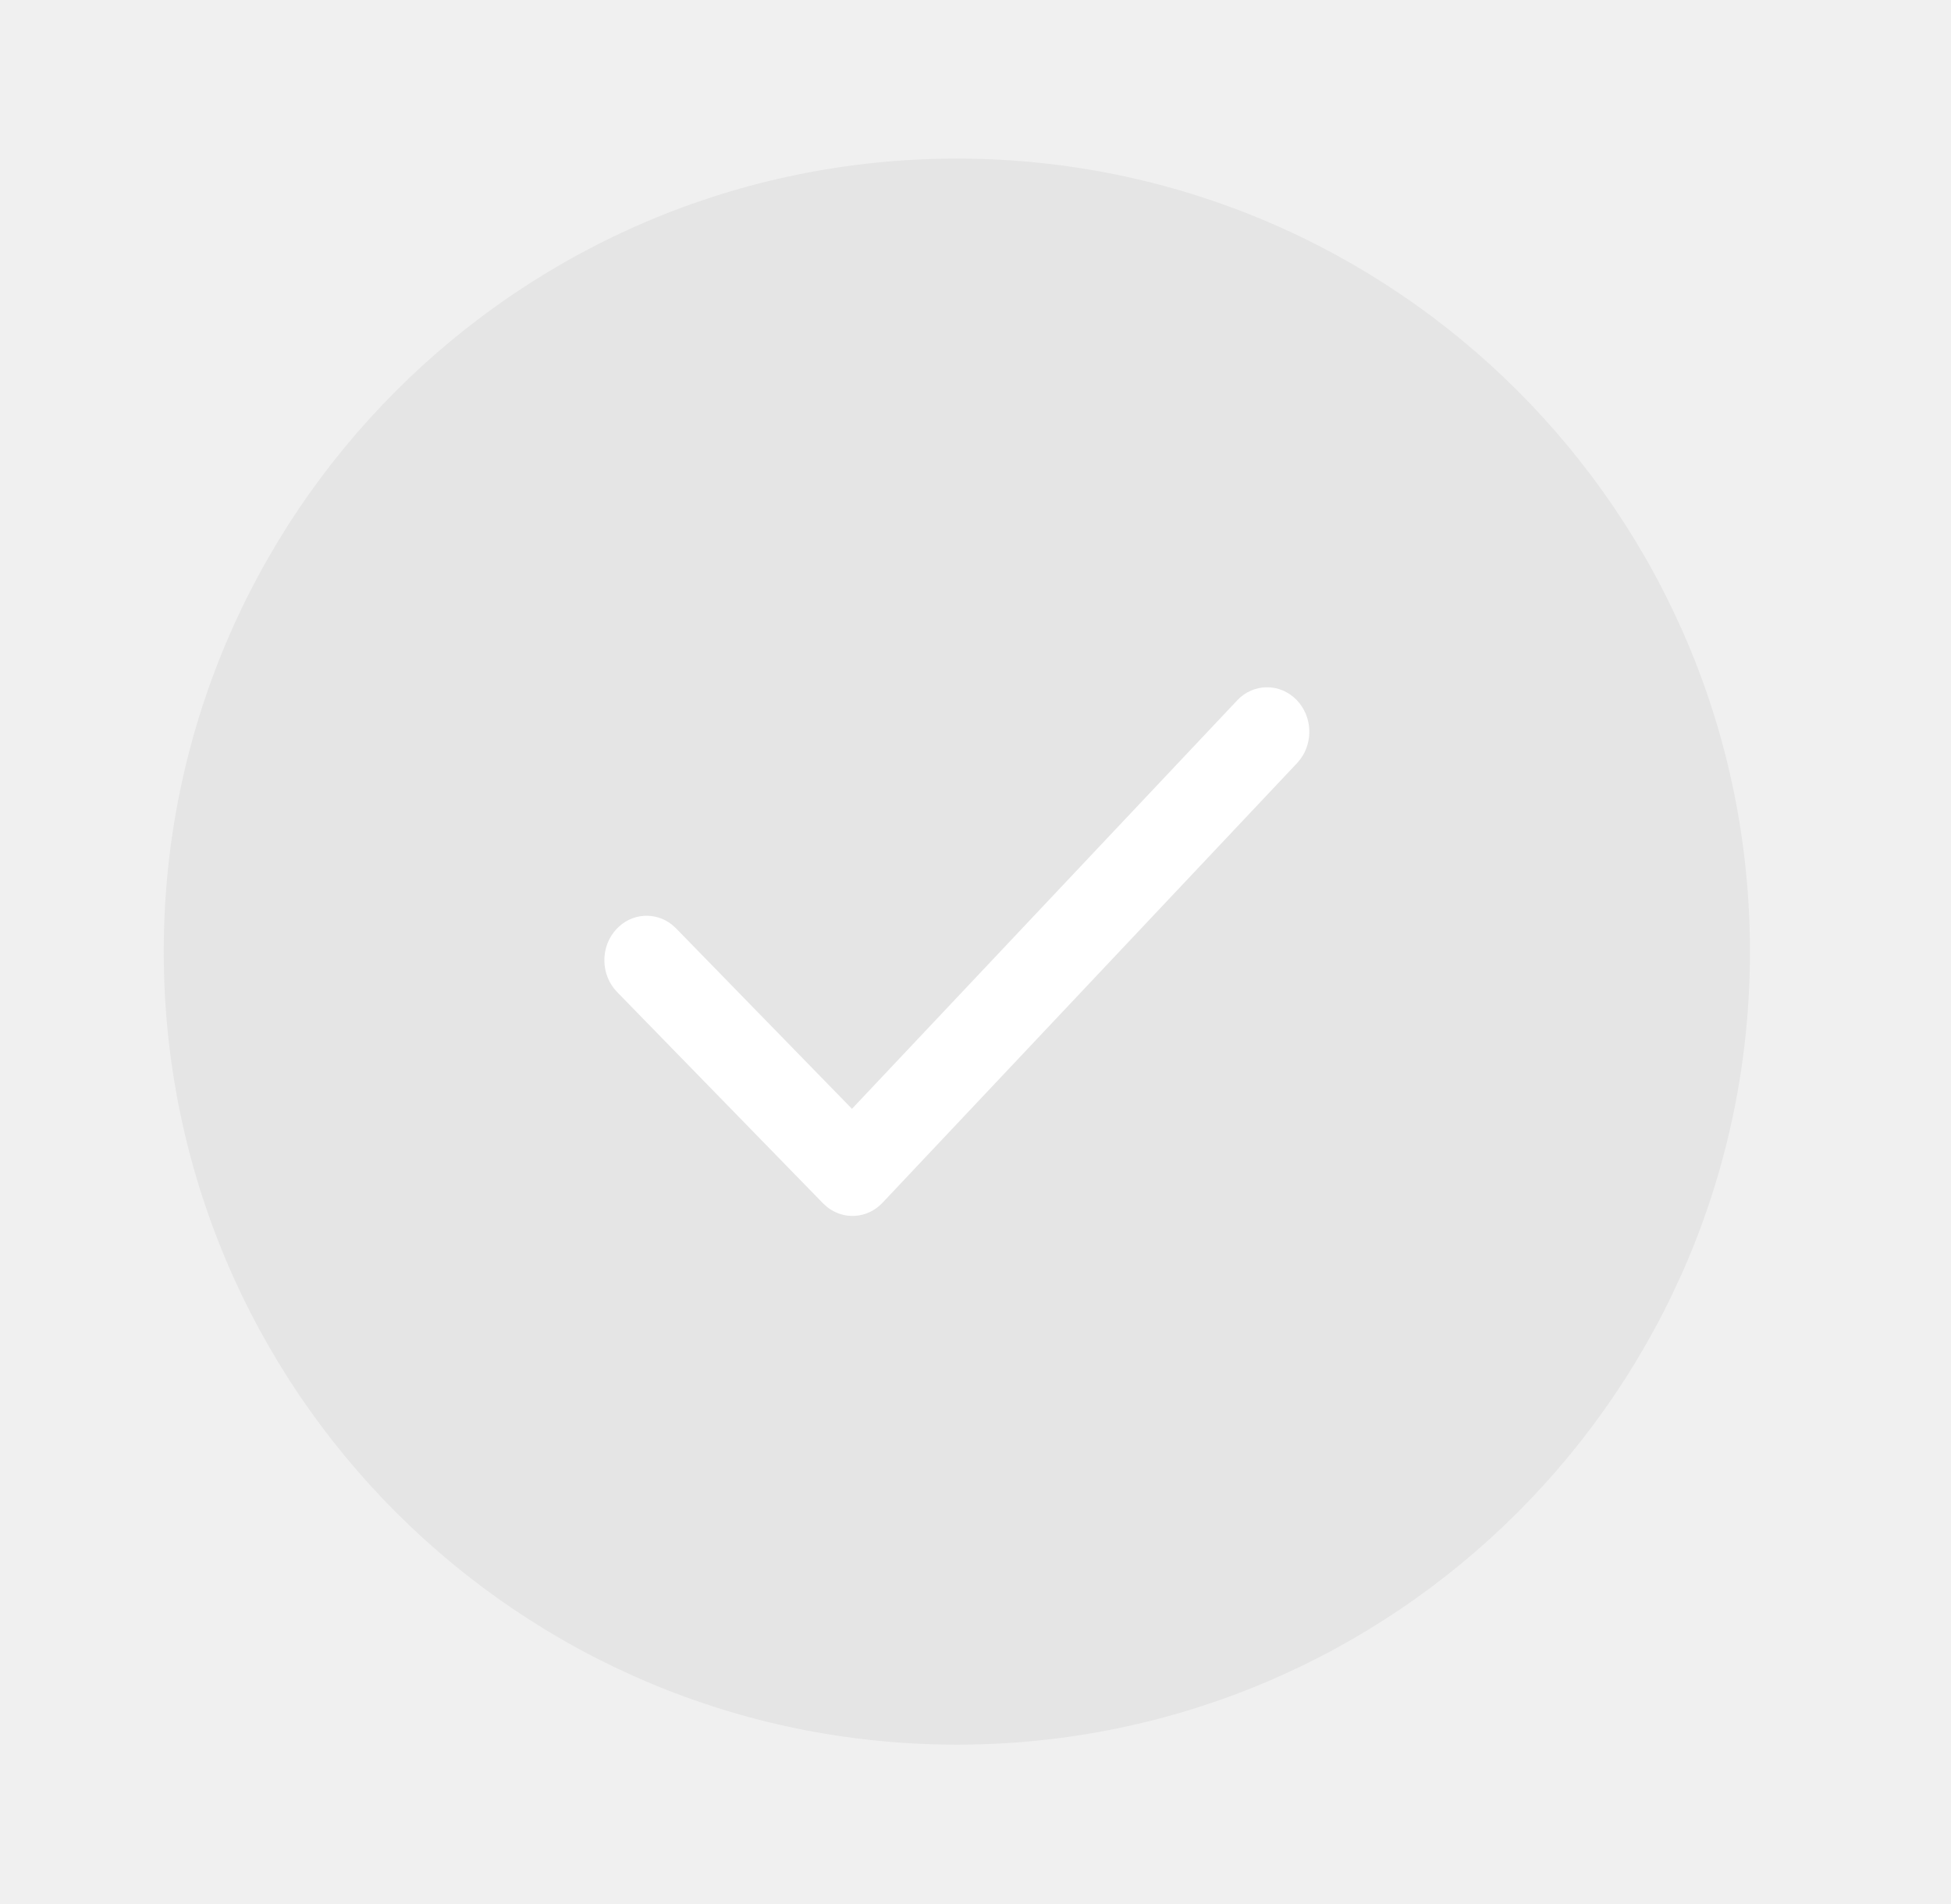
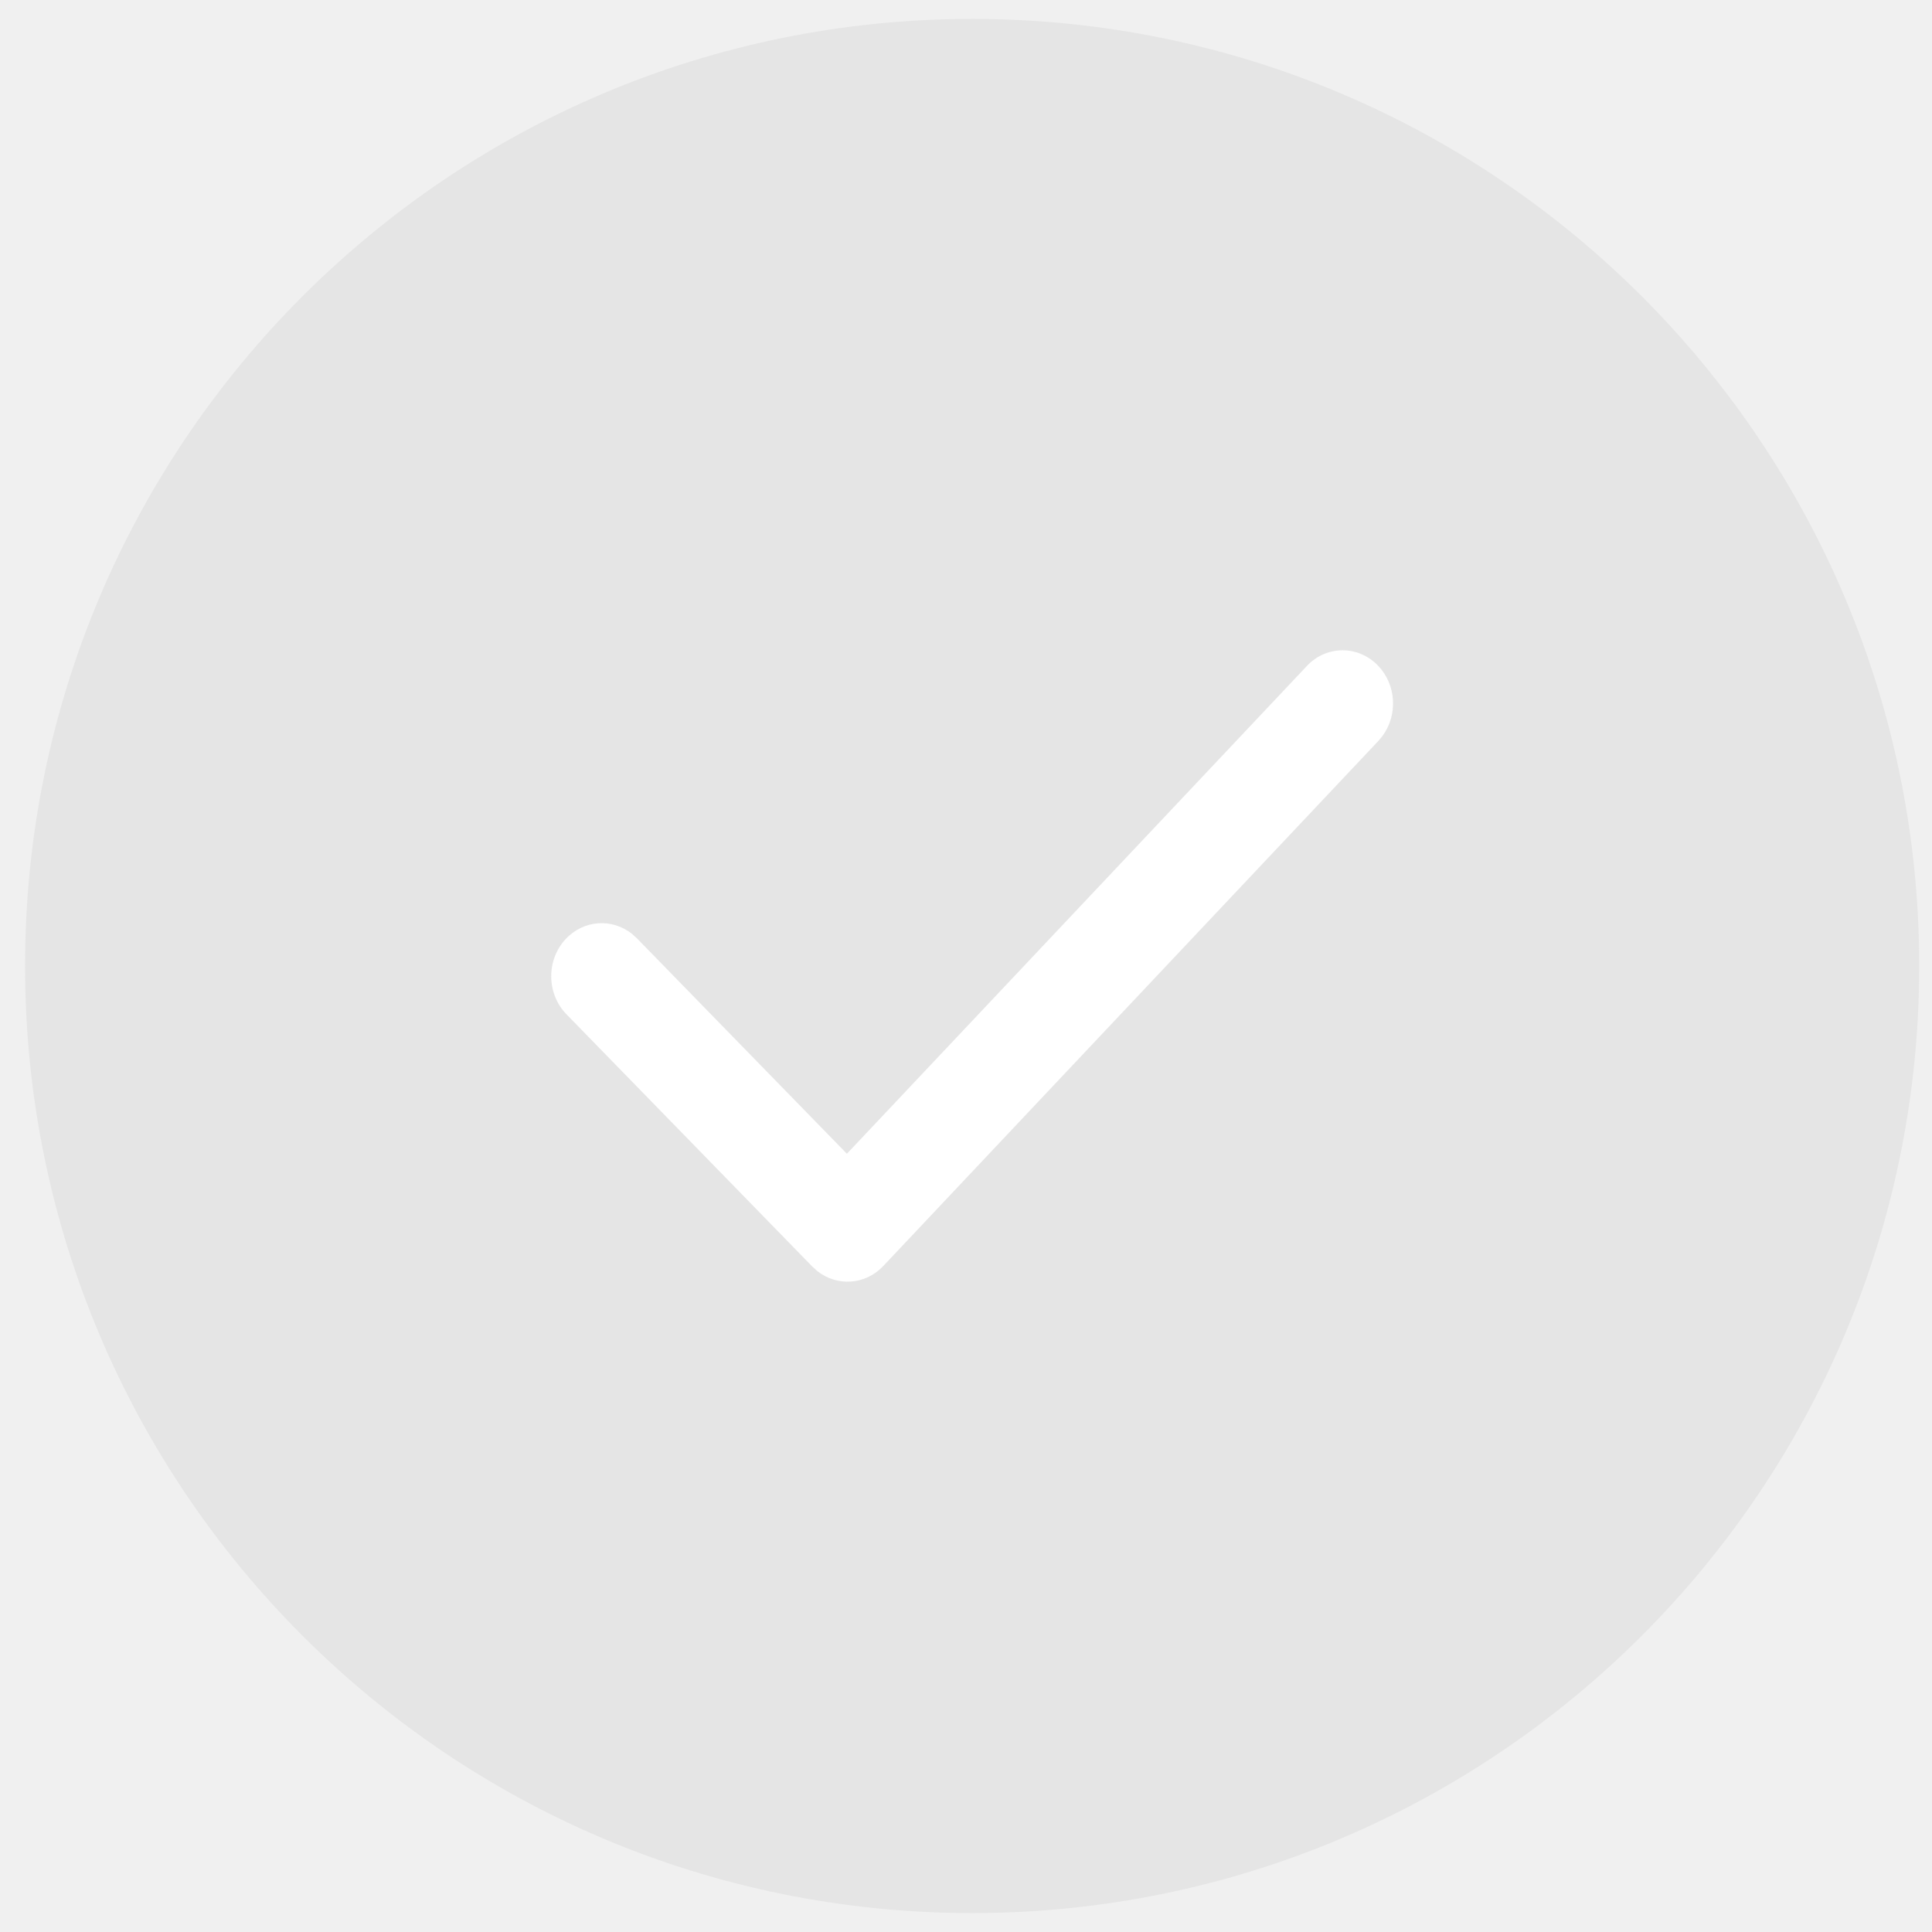
- <svg xmlns="http://www.w3.org/2000/svg" width="41" height="40" viewBox="0 0 41 40">
+ <svg xmlns="http://www.w3.org/2000/svg" width="38" height="38" viewBox="0 0 34 34">
  <g fill="none" fill-rule="evenodd">
    <g>
      <g>
        <g>
          <g>
            <g>
-               <path fill="#E5E5E5" d="M20 3.333C10.795 3.333 3.333 10.795 3.333 20c0 9.205 7.462 16.667 16.667 16.667 9.205 0 16.667-7.462 16.667-16.667 0-9.205-7.462-16.667-16.667-16.667z" transform="translate(-318 -634) translate(263 290) translate(24 344) translate(31.108)" />
-               <path fill="#FFF" d="M25.89 14.72c.345-.366.907-.368 1.255-.004.321.336.348.866.078 1.234l-.073.088-8.713 9.241c-.316.336-.816.366-1.165.087l-.084-.076-4.327-4.44c-.351-.36-.359-.951-.017-1.321.316-.342.82-.374 1.171-.094l.085.077 3.696 3.792 8.094-8.583z" transform="translate(-318 -634) translate(263 290) translate(24 344) translate(31.108)" />
+               <path fill="#E5E5E5" d="M20 3.333C10.795 3.333 3.333 10.795 3.333 20c0 9.205 7.462 16.667 16.667 16.667 9.205 0 16.667-7.462 16.667-16.667 0-9.205-7.462-16.667-16.667-16.667z" transform="translate(-318 -634) translate(263 290) translate(21 341) translate(31.108)" />
+               <path fill="#FFF" d="M25.89 14.72c.345-.366.907-.368 1.255-.004.321.336.348.866.078 1.234l-.073.088-8.713 9.241c-.316.336-.816.366-1.165.087l-.084-.076-4.327-4.44c-.351-.36-.359-.951-.017-1.321.316-.342.82-.374 1.171-.094l.085.077 3.696 3.792 8.094-8.583z" transform="translate(-318 -634) translate(263 290) translate(21 341) translate(31.108)" />
            </g>
          </g>
        </g>
      </g>
    </g>
  </g>
</svg>
